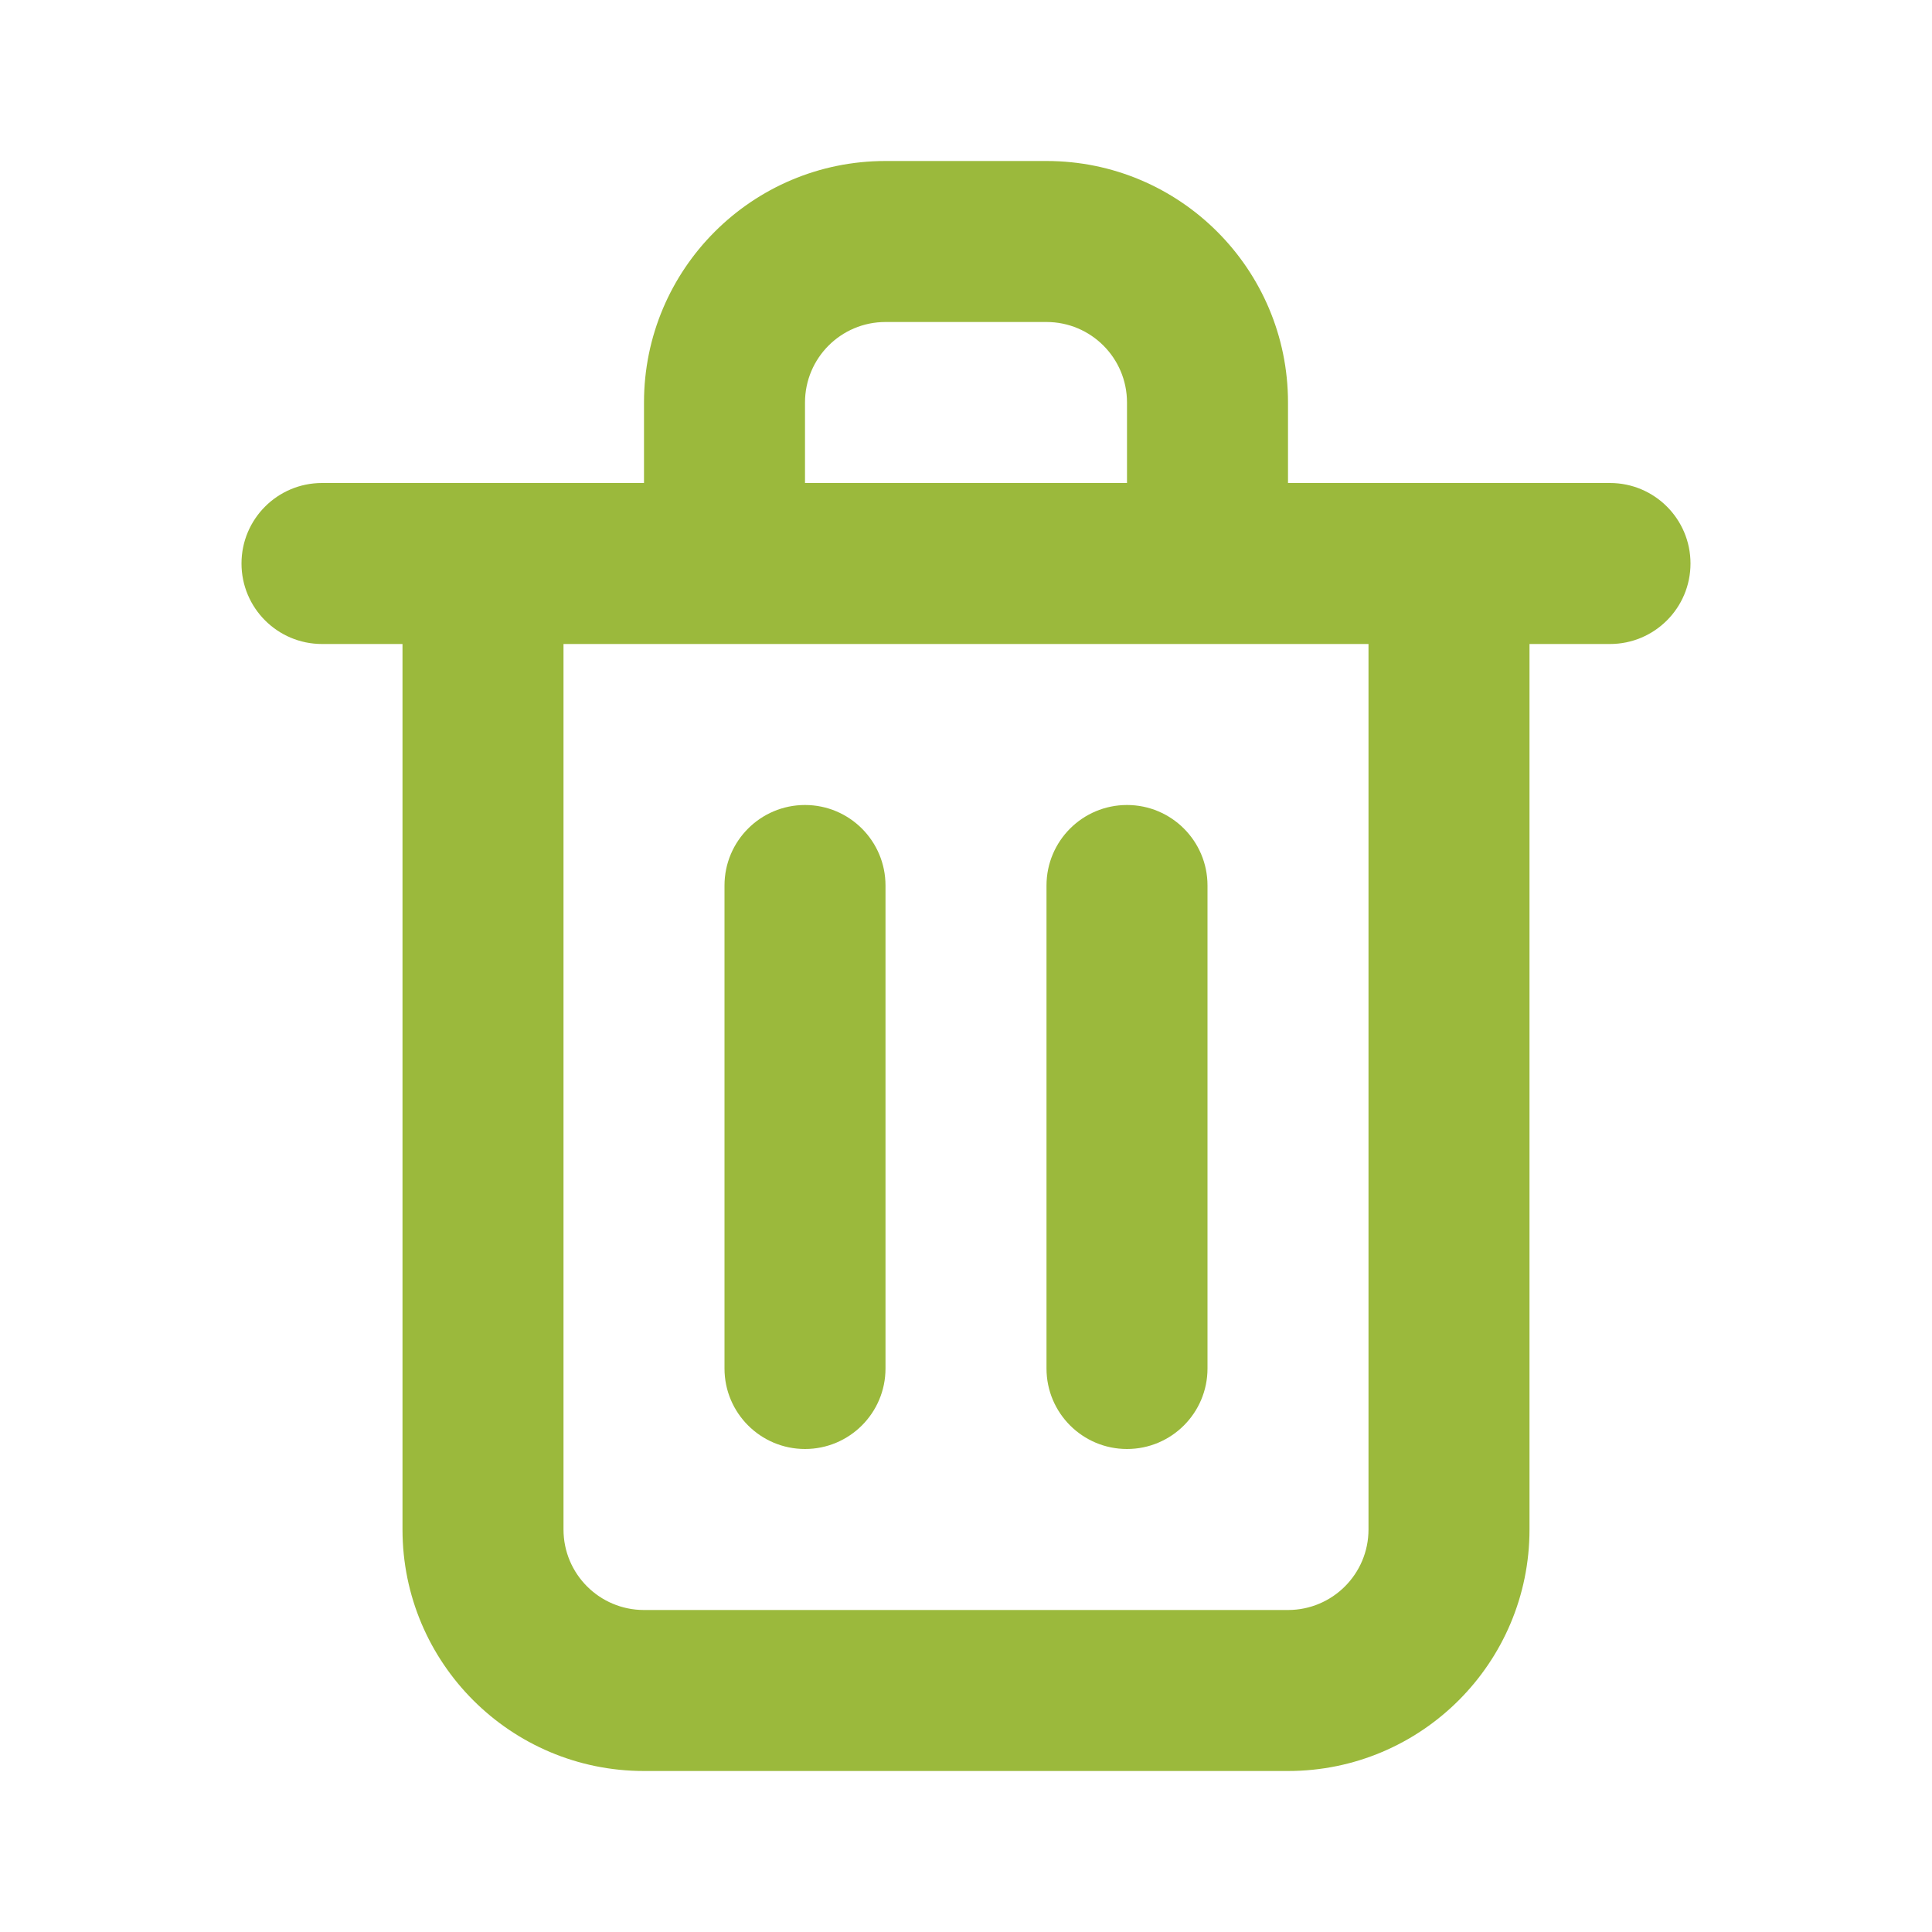
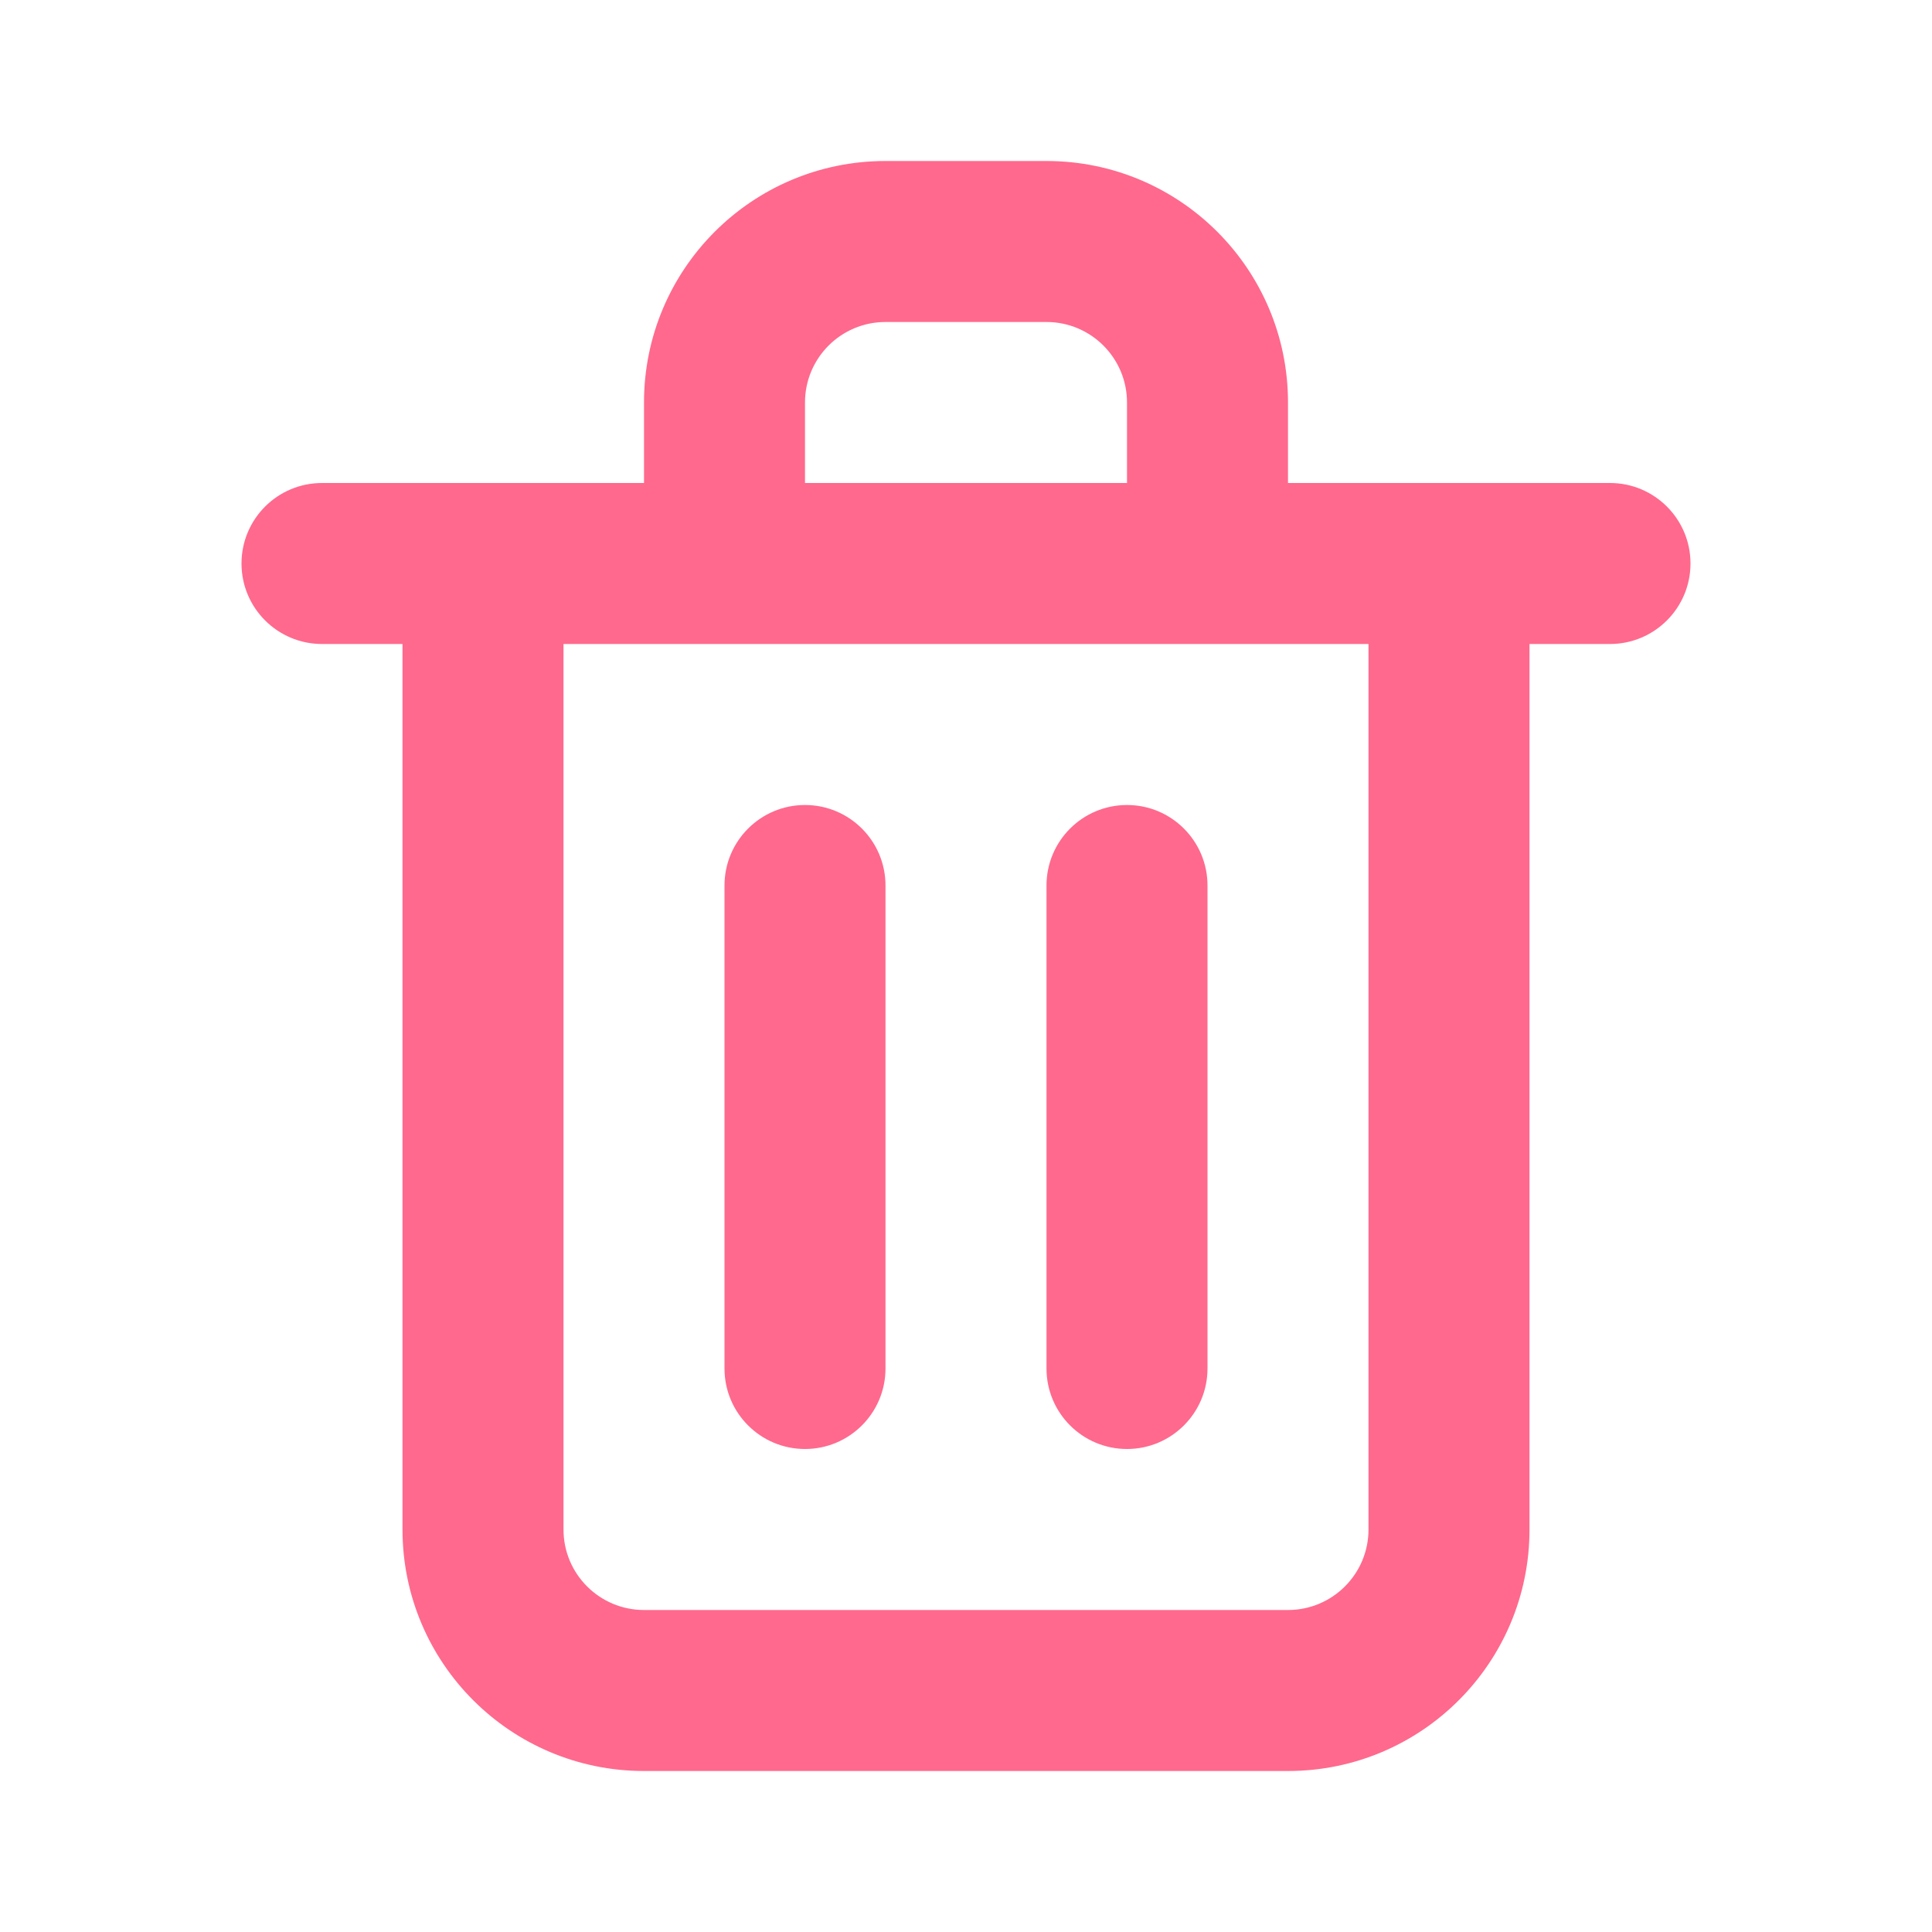
<svg xmlns="http://www.w3.org/2000/svg" viewBox="0 0 24 24">
-   <path fill="#9BB93C" d="M10,18a1,1,0,0,0,1-1V11a1,1,0,0,0-2,0v6A1,1,0,0,0,10,18ZM20,6H16V5a3,3,0,0,0-3-3H11A3,3,0,0,0,8,5V6H4A1,1,0,0,0,4,8H5V19a3,3,0,0,0,3,3h8a3,3,0,0,0,3-3V8h1a1,1,0,0,0,0-2ZM10,5a1,1,0,0,1,1-1h2a1,1,0,0,1,1,1V6H10Zm7,14a1,1,0,0,1-1,1H8a1,1,0,0,1-1-1V8H17Zm-3-1a1,1,0,0,0,1-1V11a1,1,0,0,0-2,0v6A1,1,0,0,0,14,18Z" />
+   <path fill="#FF698D" d="M10,18a1,1,0,0,0,1-1V11a1,1,0,0,0-2,0v6A1,1,0,0,0,10,18ZM20,6H16V5a3,3,0,0,0-3-3H11A3,3,0,0,0,8,5V6H4A1,1,0,0,0,4,8H5V19a3,3,0,0,0,3,3h8a3,3,0,0,0,3-3V8h1a1,1,0,0,0,0-2ZM10,5a1,1,0,0,1,1-1h2a1,1,0,0,1,1,1V6H10Zm7,14a1,1,0,0,1-1,1H8a1,1,0,0,1-1-1V8H17Zm-3-1a1,1,0,0,0,1-1V11a1,1,0,0,0-2,0v6A1,1,0,0,0,14,18Z" />
</svg>
